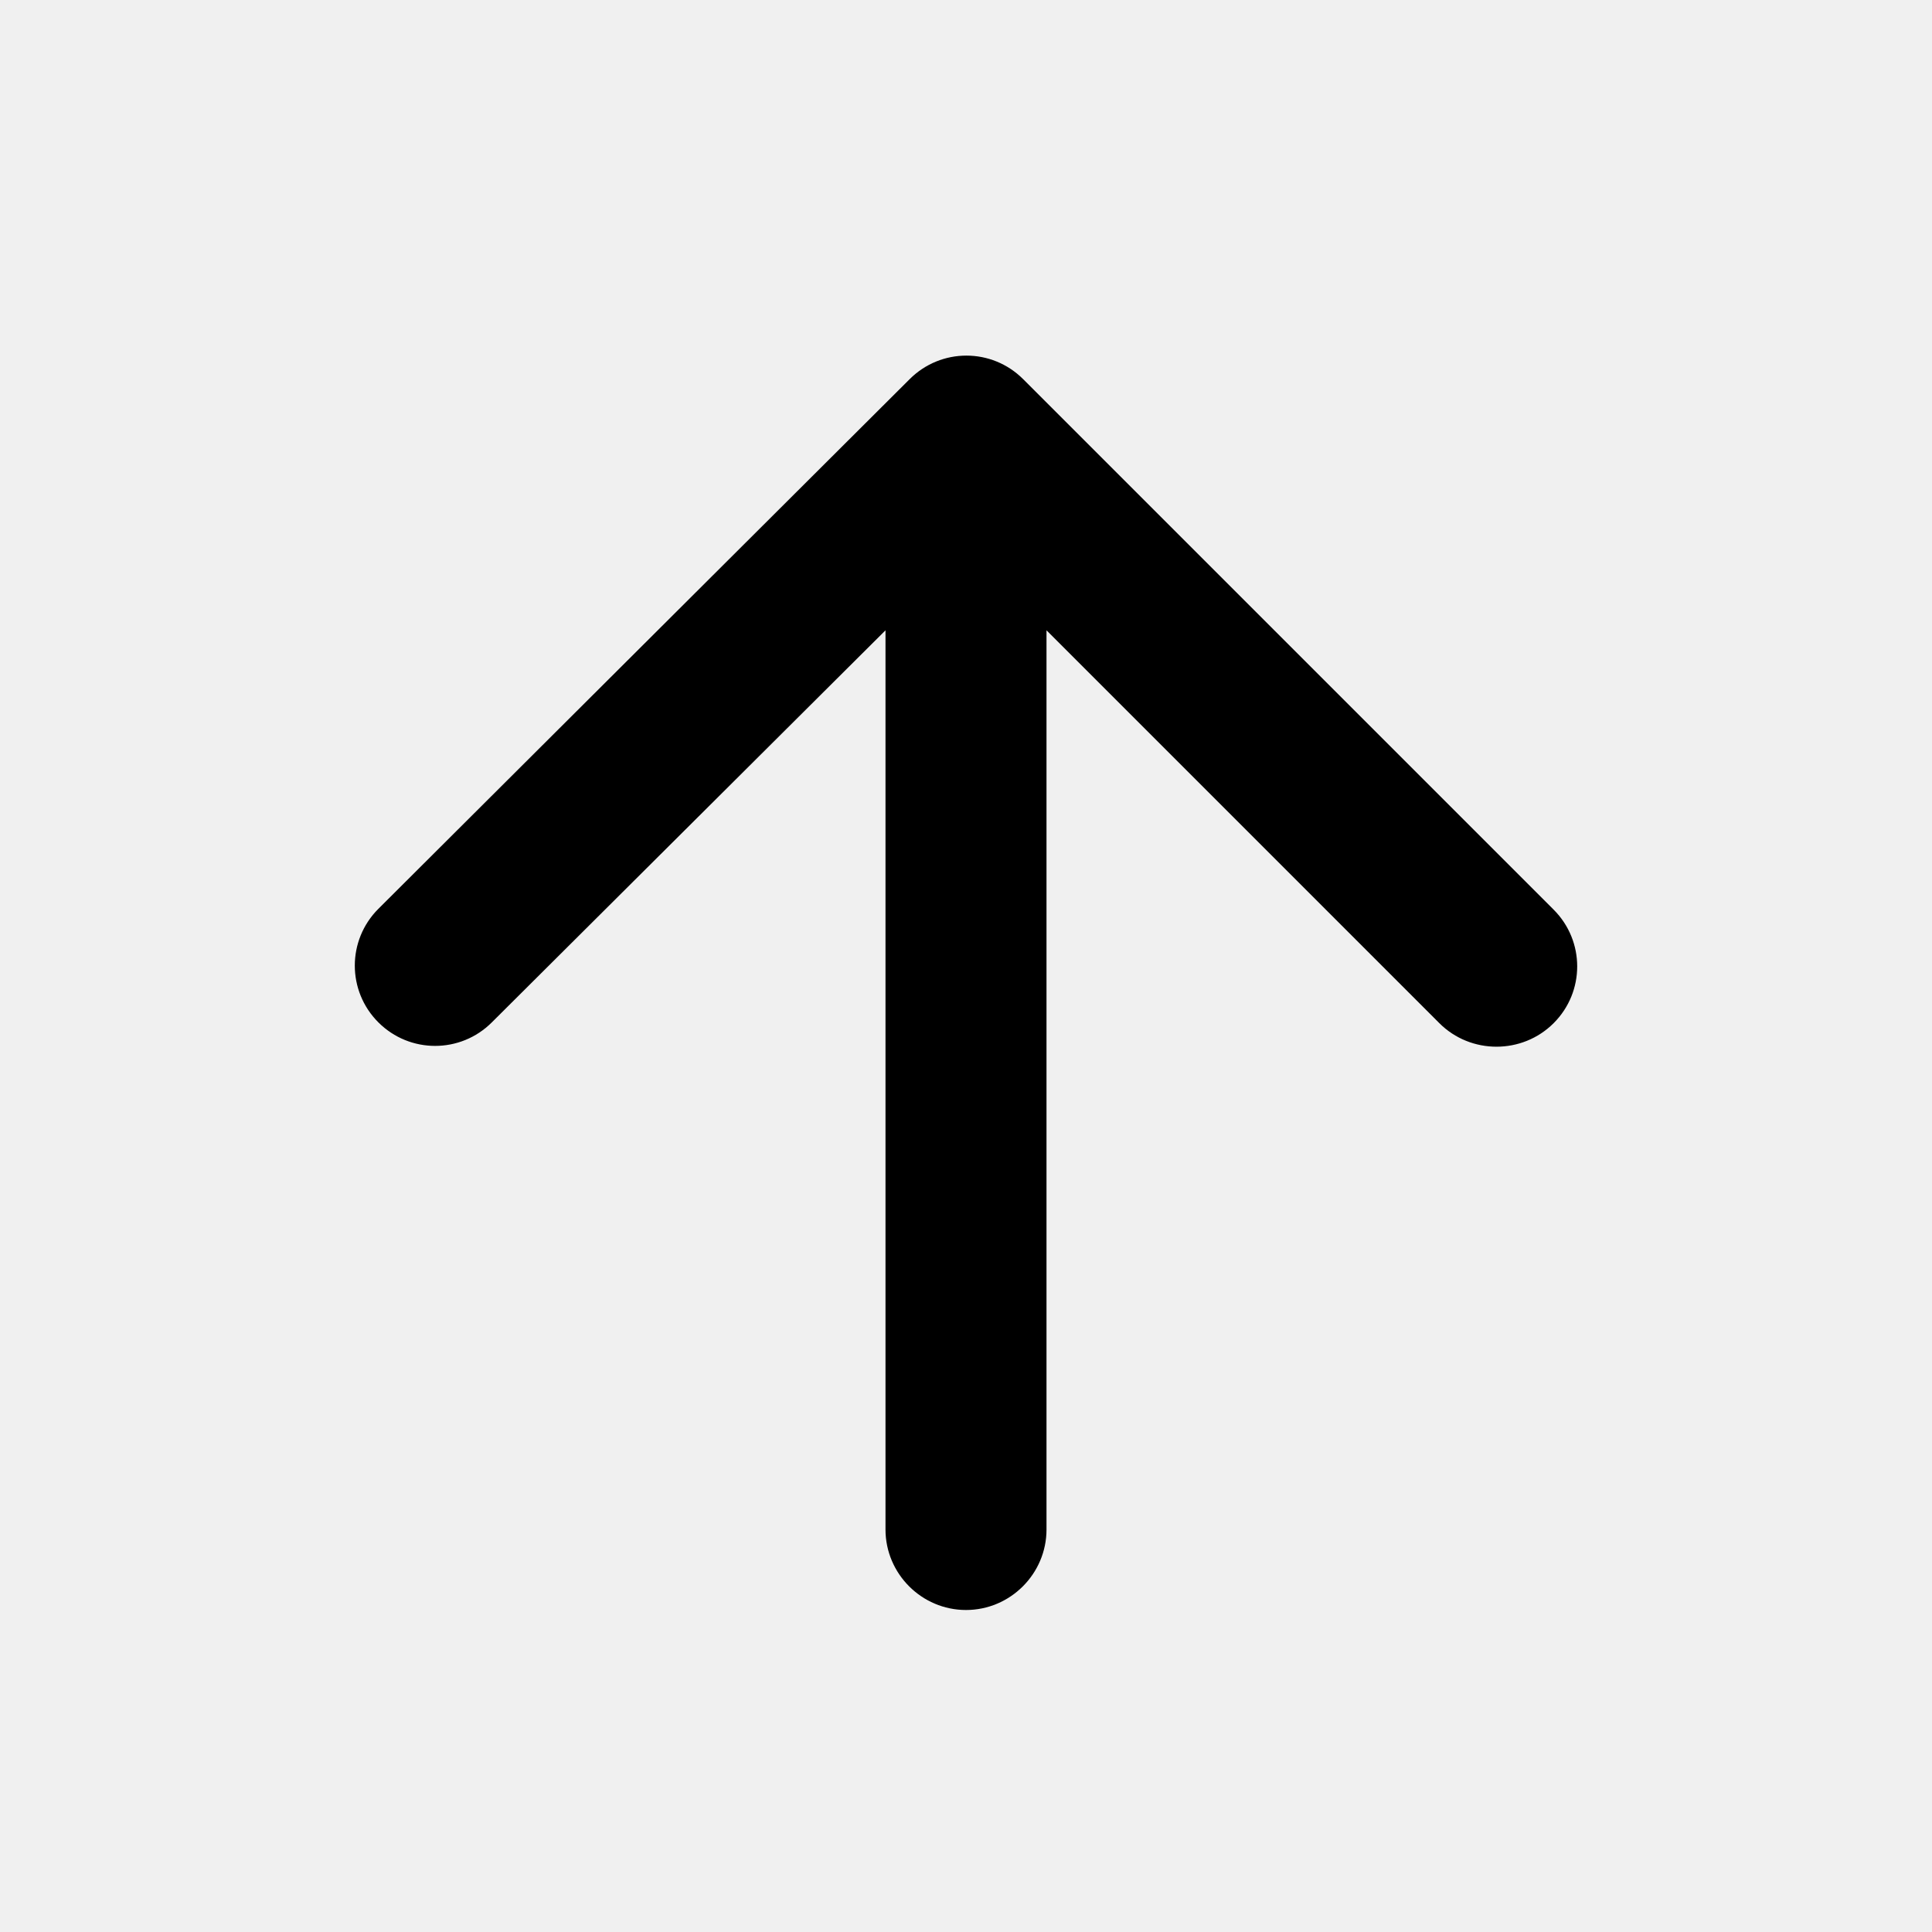
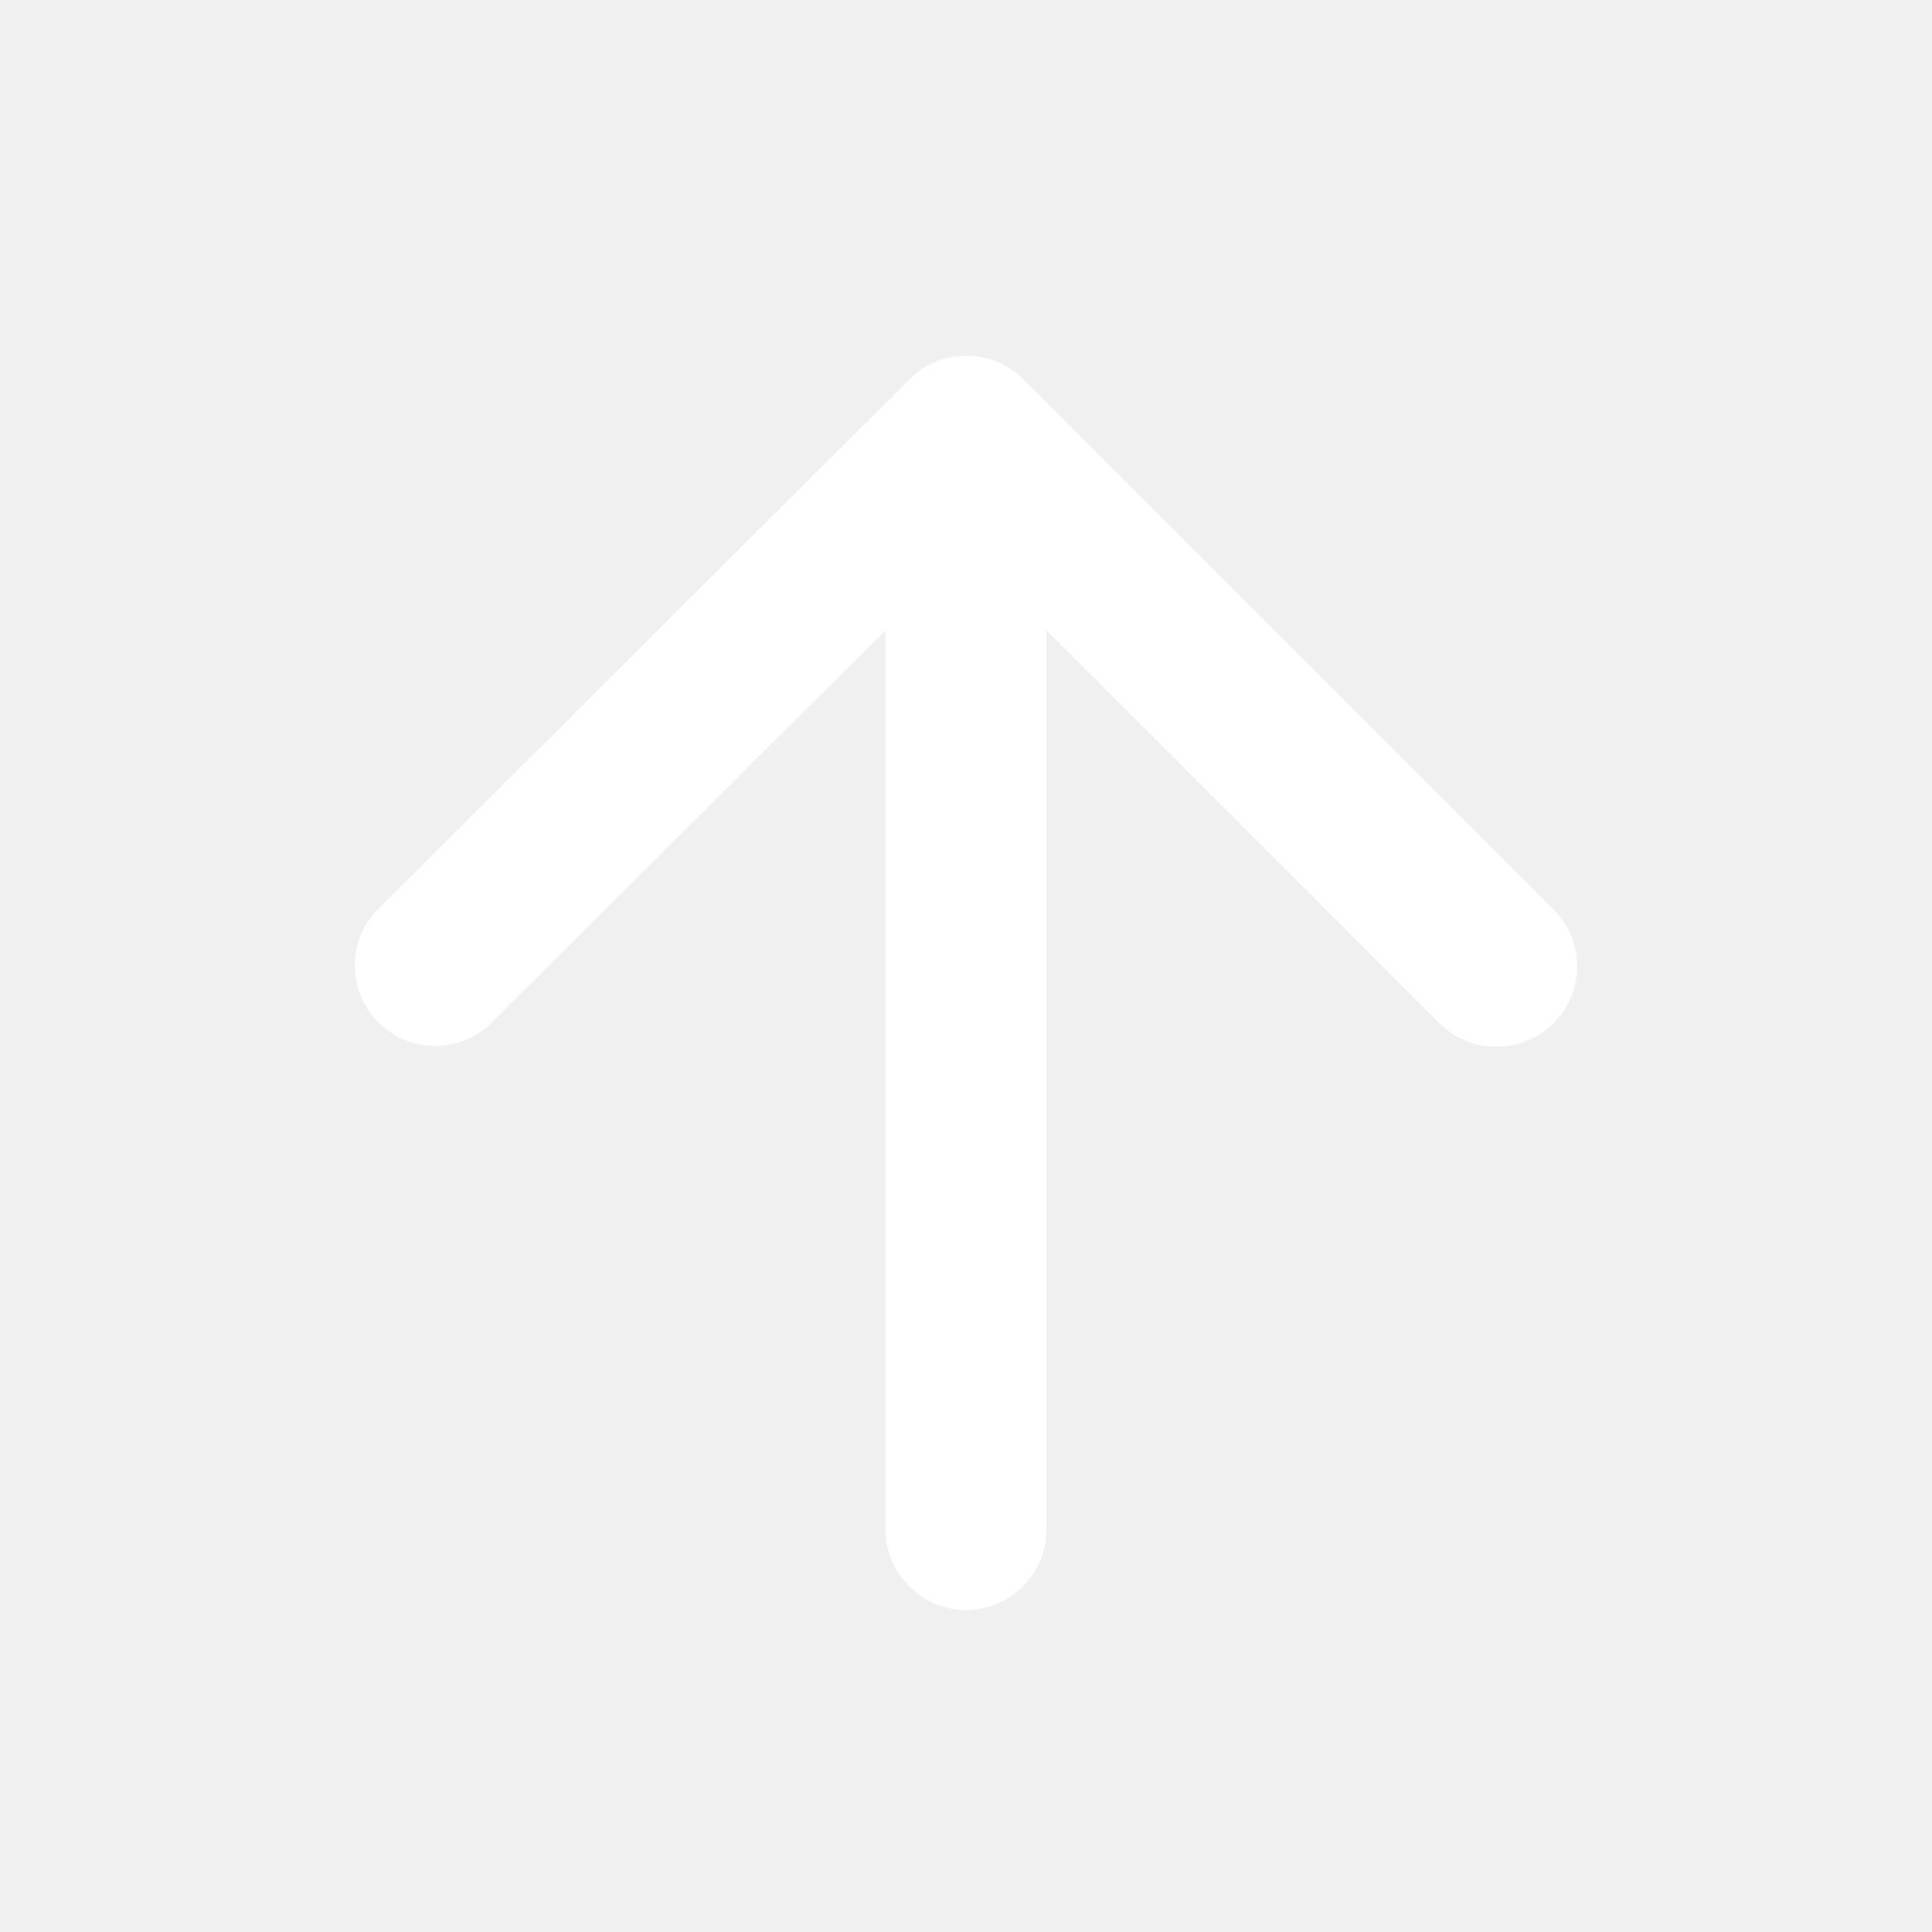
<svg xmlns="http://www.w3.org/2000/svg" height="24px" viewBox="0 0 24 24" width="24px" fill="#000000">
  <path d="M0 0h24v24H0V0z" fill="none" />
-   <path d="M13 19V7.83l4.88 4.88c.39.39 1.03.39 1.42 0 .39-.39.39-1.02 0-1.41l-6.59-6.59c-.39-.39-1.02-.39-1.41 0l-6.6 6.58c-.39.39-.39 1.02 0 1.41.39.39 1.02.39 1.41 0L11 7.83V19c0 .55.45 1 1 1s1-.45 1-1z" />
+   <path d="M13 19V7.83l4.88 4.88c.39.39 1.03.39 1.42 0 .39-.39.39-1.02 0-1.41l-6.59-6.59c-.39-.39-1.02-.39-1.41 0l-6.6 6.58c-.39.39-.39 1.02 0 1.41.39.39 1.02.39 1.41 0L11 7.83V19c0 .55.45 1 1 1s1-.45 1-1z" fill="white" />
</svg>
